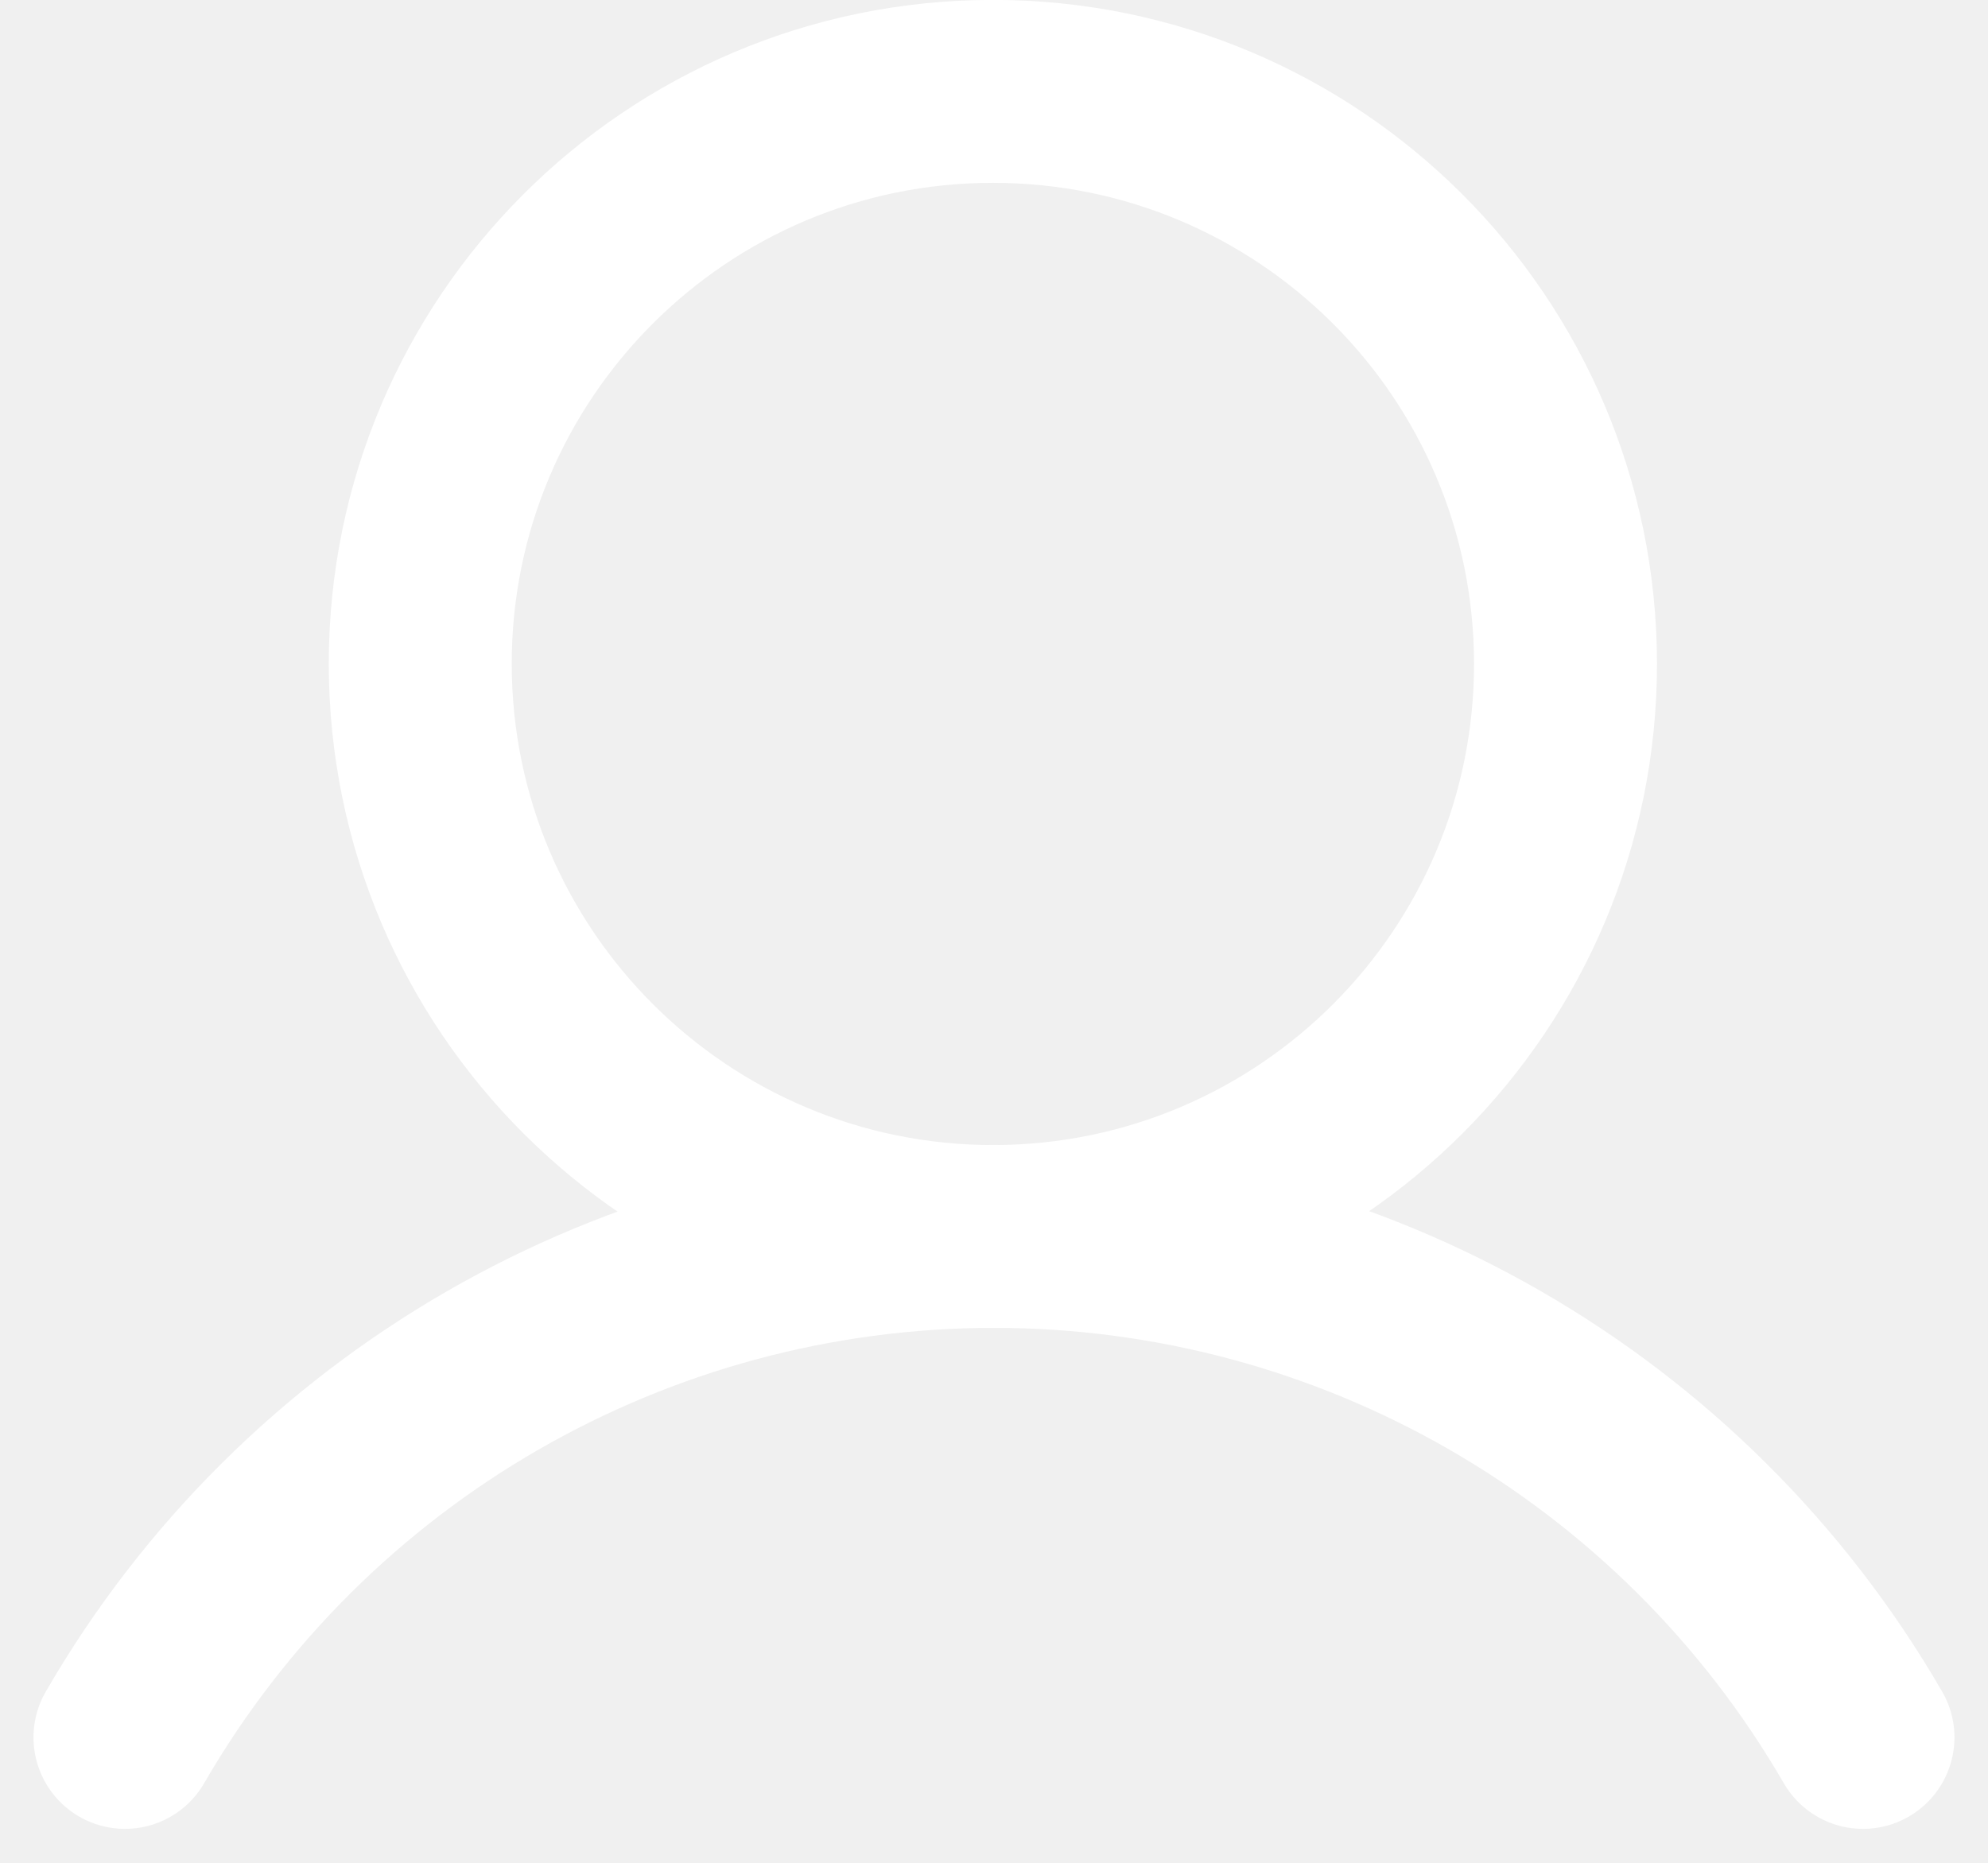
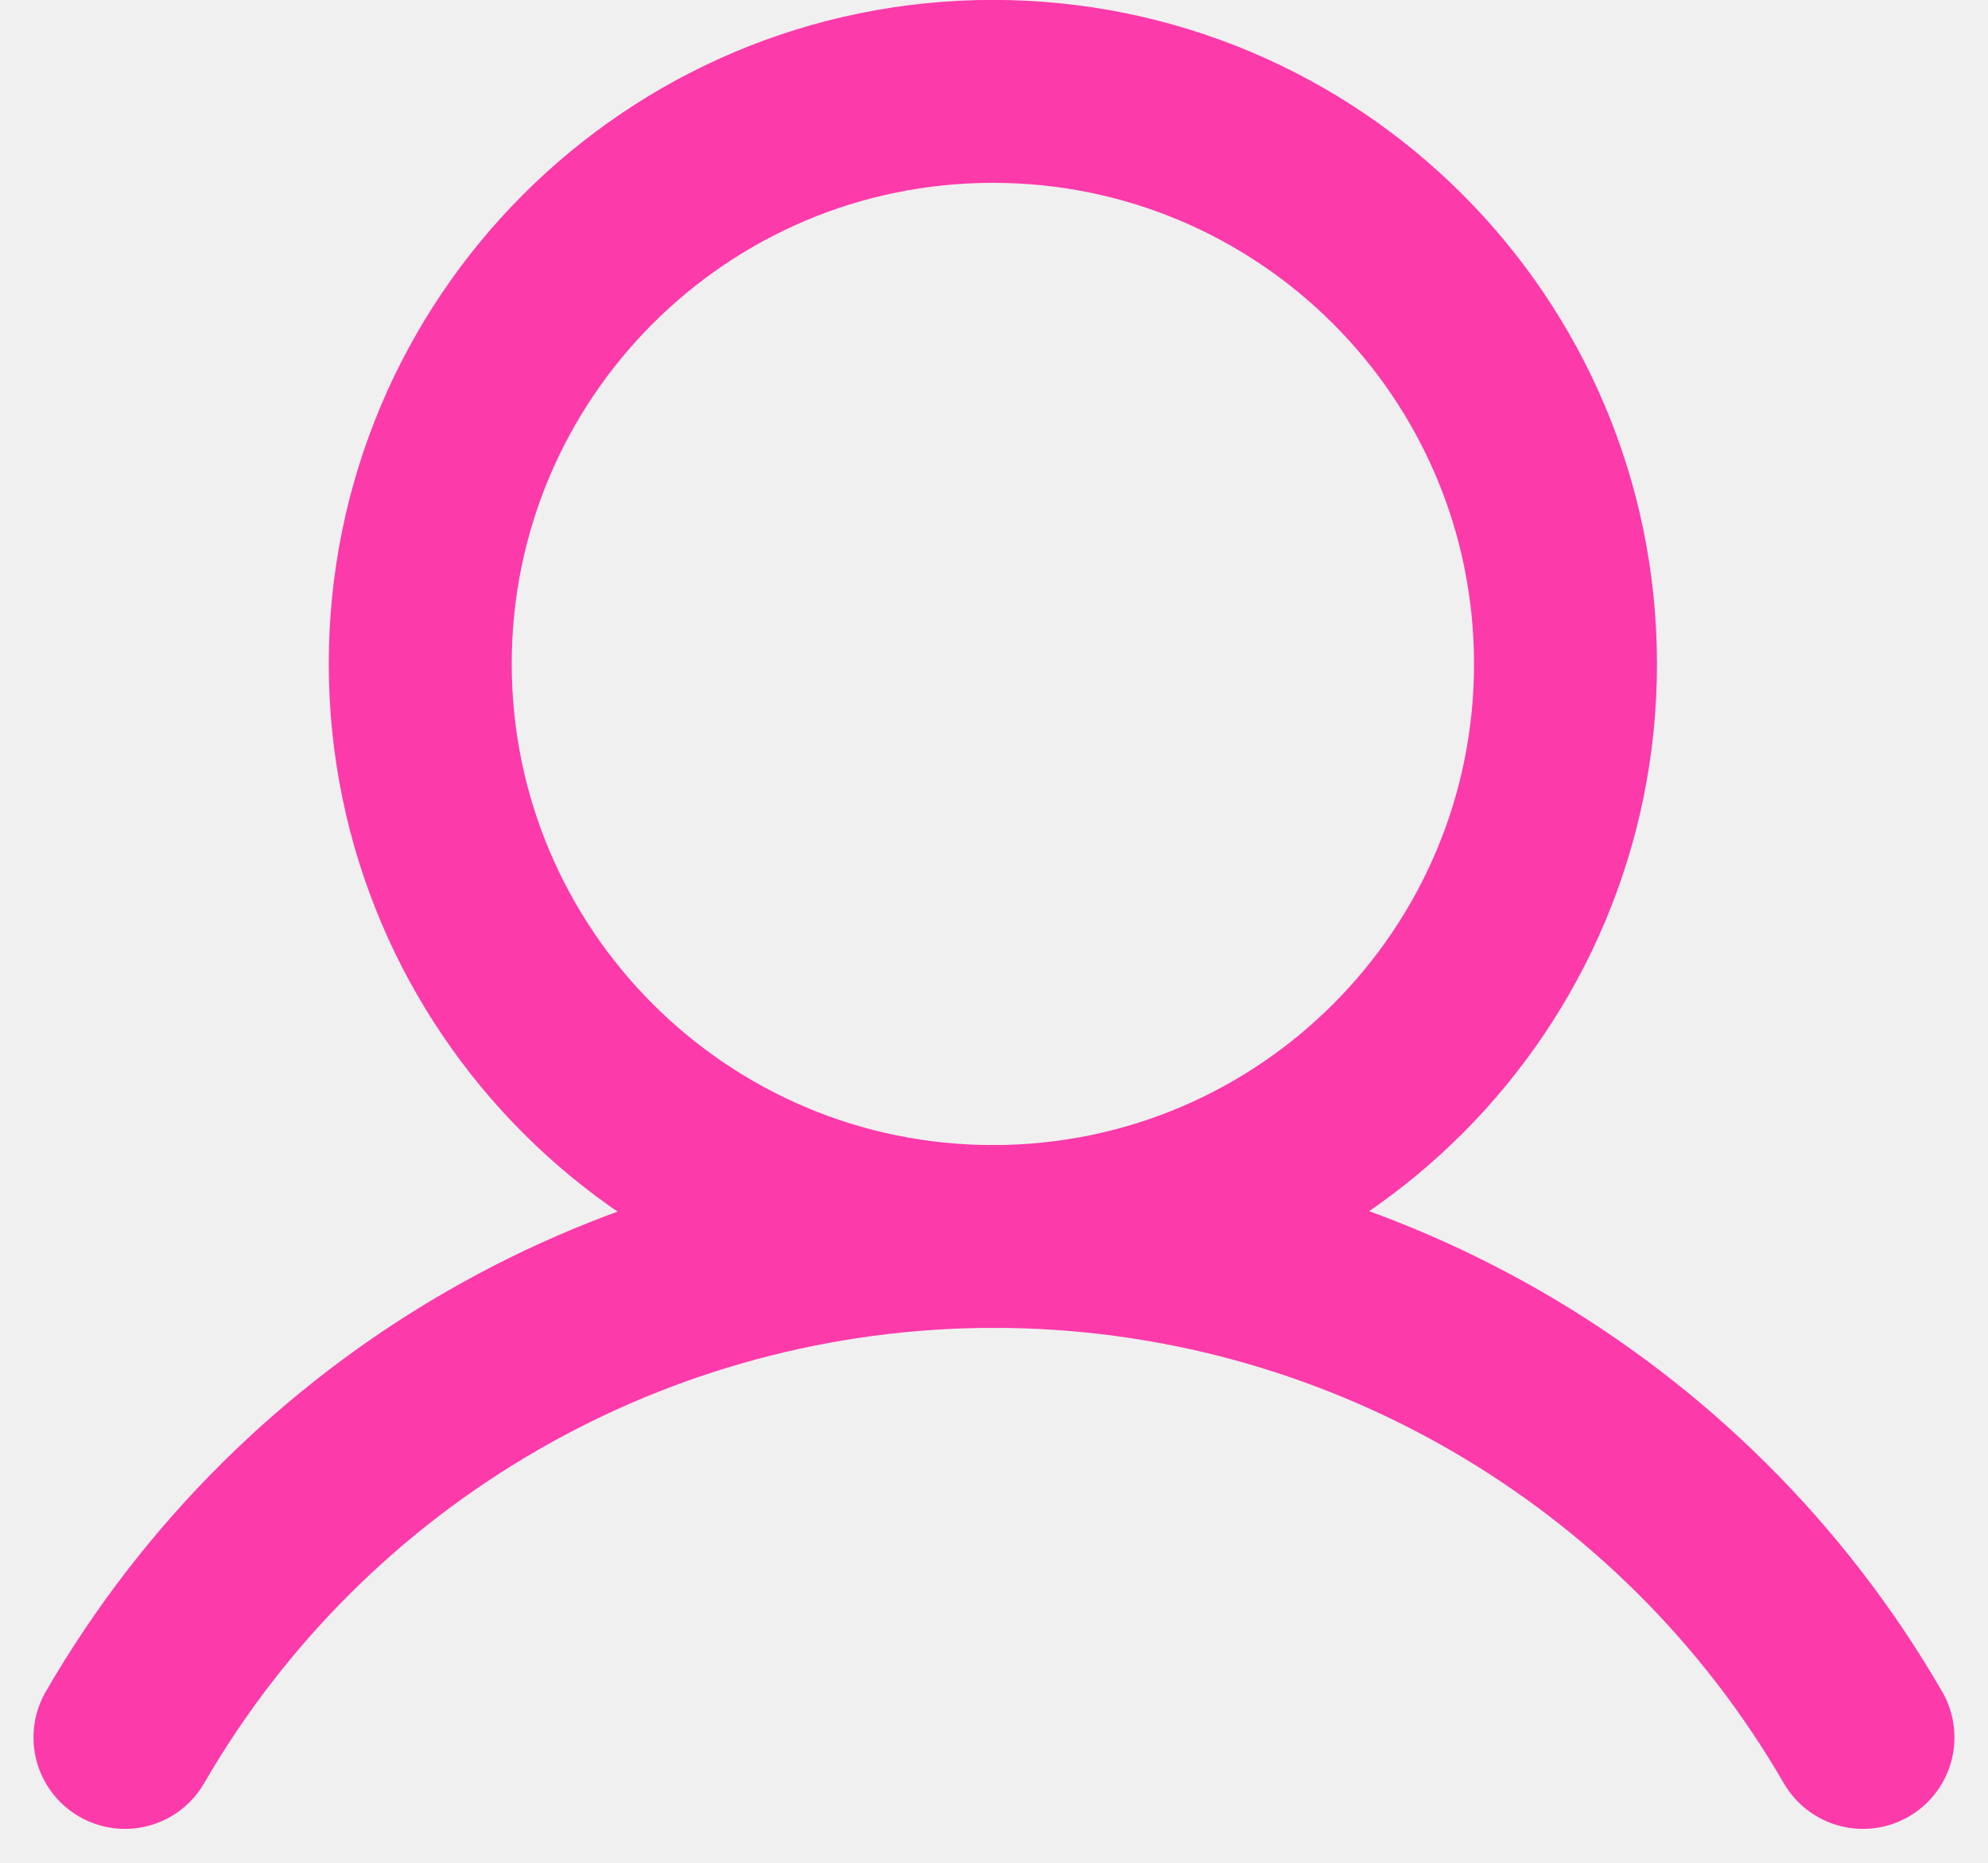
<svg xmlns="http://www.w3.org/2000/svg" width="21.733" height="20.362" viewBox="0 0 21.733 20.362">
  <g id="Сгруппировать_25" data-name="Сгруппировать 25" transform="translate(-4235.634 -461)">
-     <g id="User" transform="translate(4233.126 458)" stroke="#fff">
+     <g id="User" transform="translate(4233.126 458)" stroke="#fc3aaa">
      <path id="Контур_11" data-name="Контур 11" d="M14.271,16.519A6.26,6.26,0,1,0,8,10.26,6.265,6.265,0,0,0,14.271,16.519Z" transform="translate(-0.898)" fill="none" stroke-miterlimit="10" stroke-width="2" />
      <path id="Контур_12" data-name="Контур 12" d="M3.874,25.476a10.977,10.977,0,0,1,19,0" transform="translate(0 -3.481)" fill="none" stroke-linecap="round" stroke-linejoin="round" stroke-width="2" />
    </g>
    <rect id="Прямоугольник_26" data-name="Прямоугольник 26" width="19" height="19" transform="translate(4237 462)" fill="none" />
  </g>
</svg>
